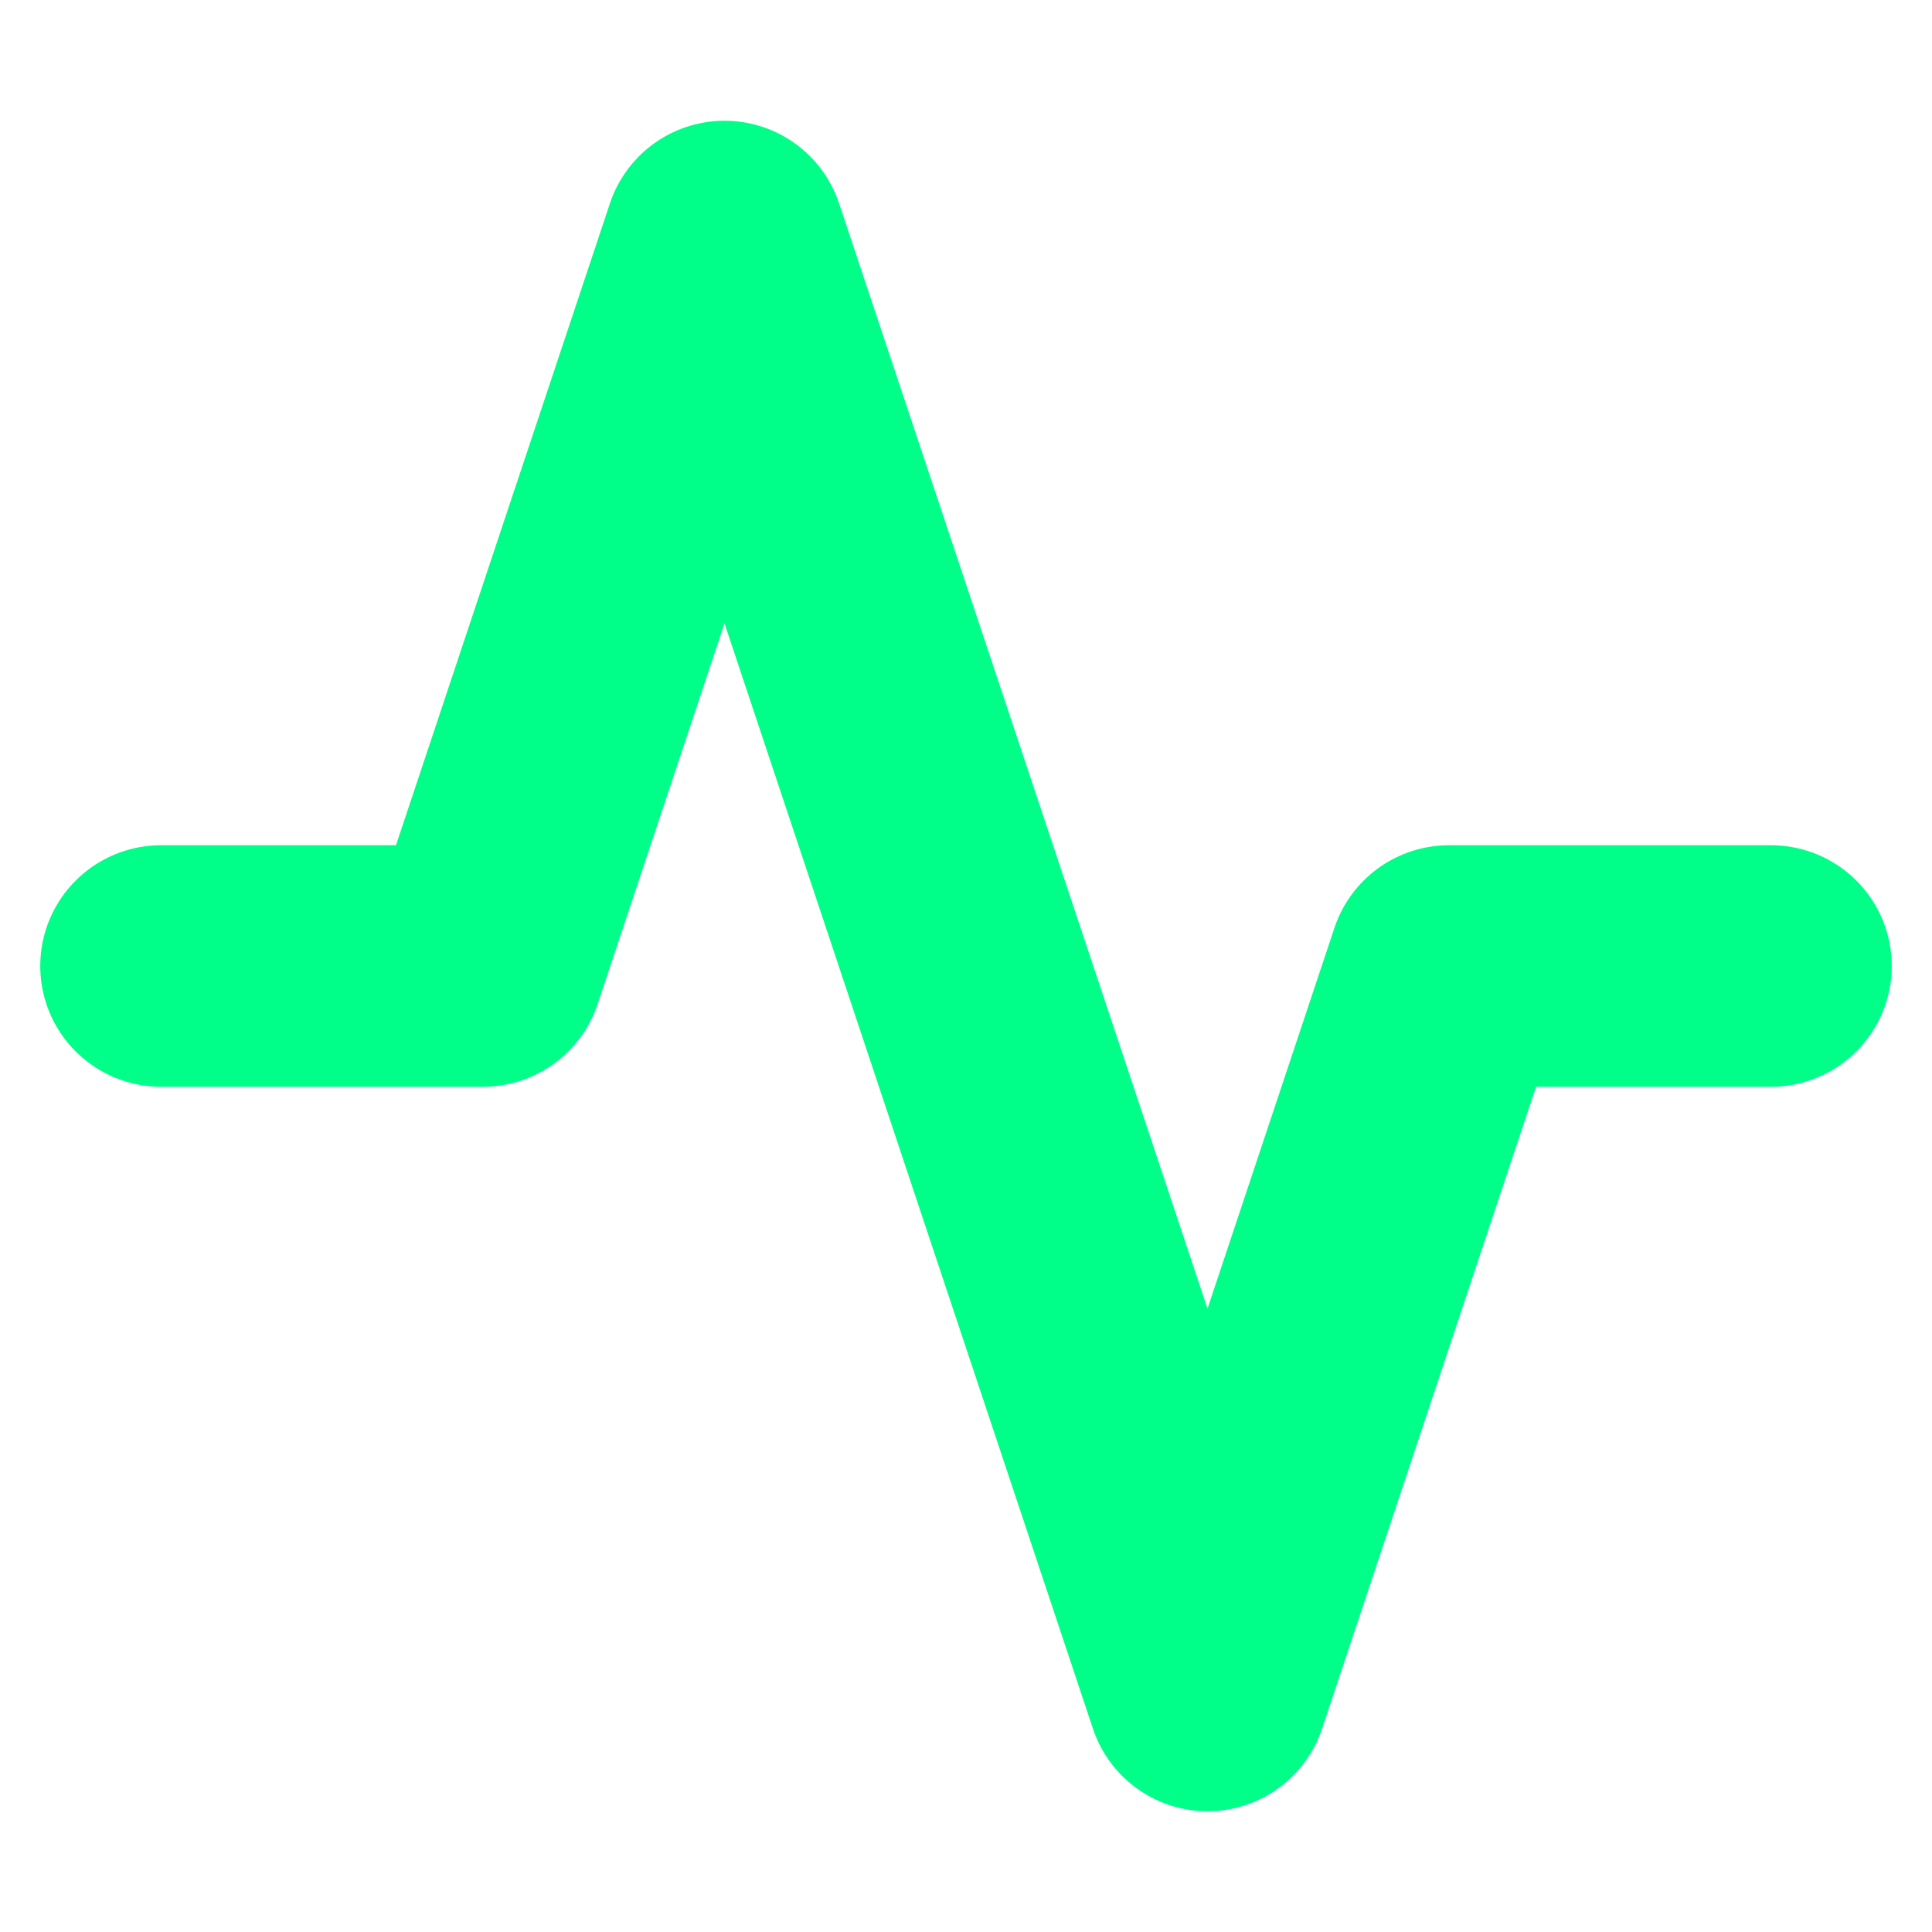
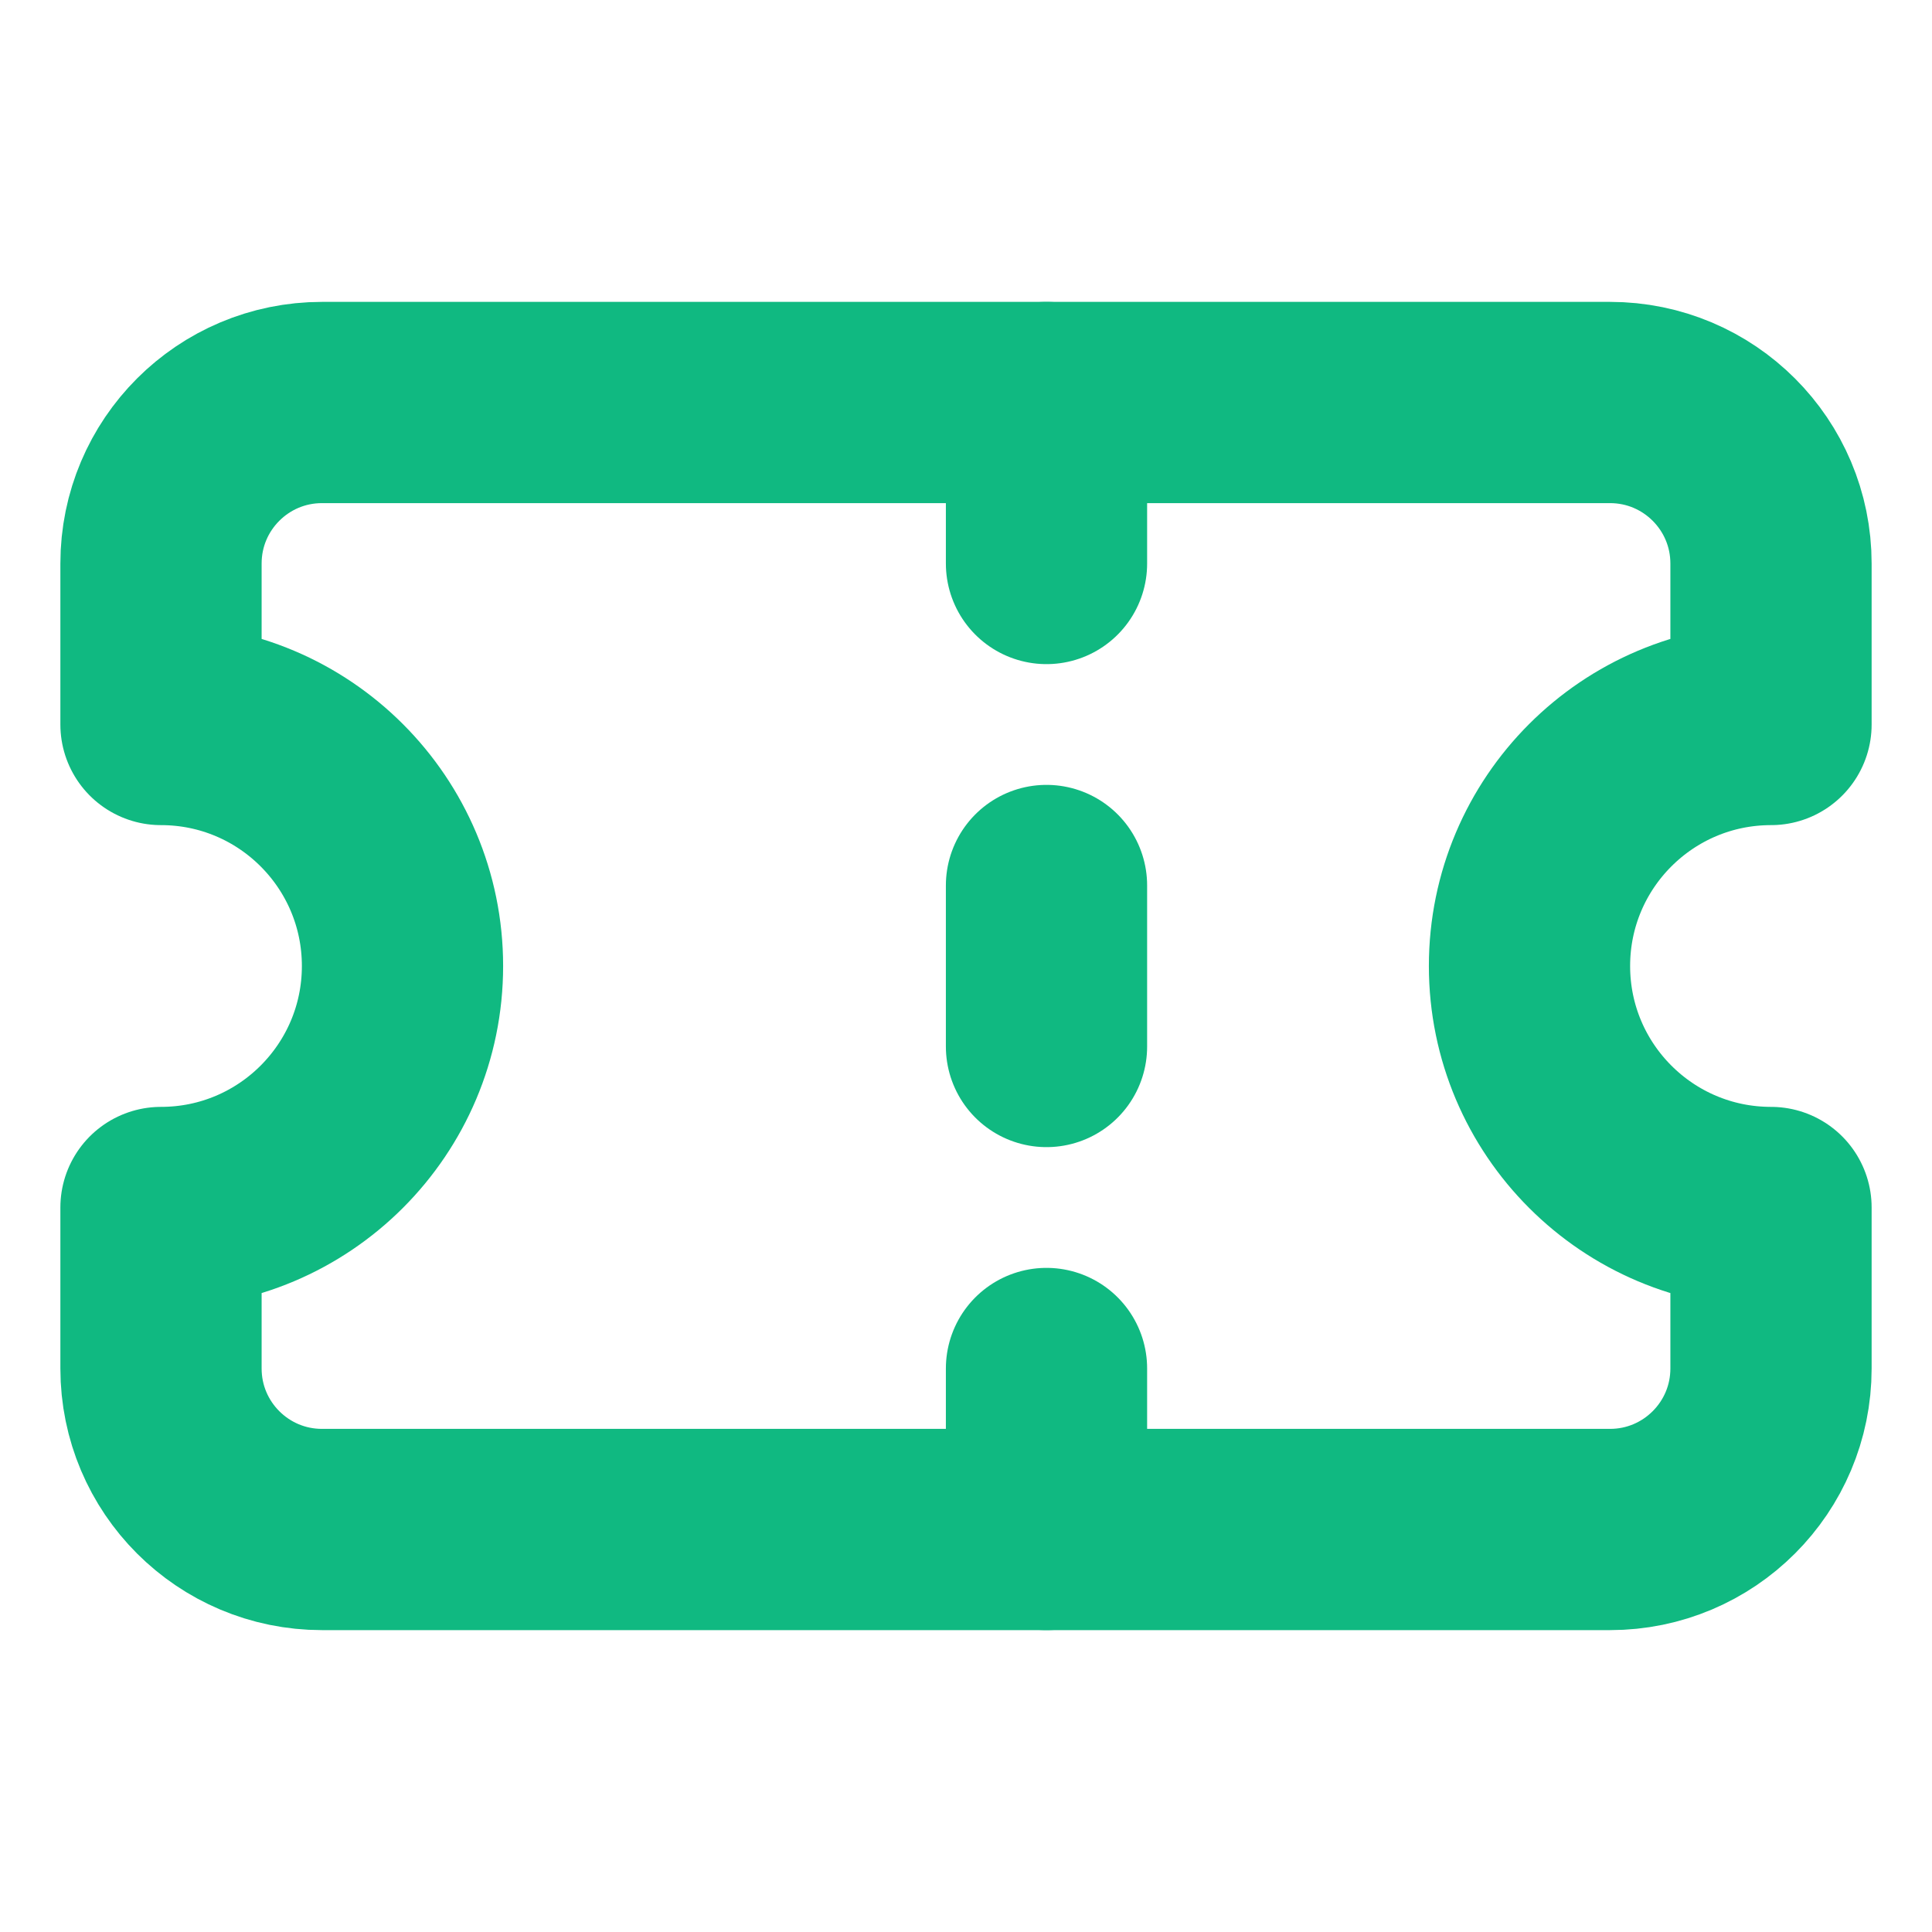
- <svg xmlns="http://www.w3.org/2000/svg" width="32" height="32" viewBox="0 0 24 24" fill="none" stroke="#00ff88" stroke-width="3" stroke-linecap="round" stroke-linejoin="round">
-   <path d="M22 12h-4l-3 9L9 3l-3 9H2" />
+ <svg xmlns="http://www.w3.org/2000/svg" width="32" height="32" viewBox="0 0 24 24" fill="none" stroke="#10b981" stroke-width="2.5" stroke-linecap="round" stroke-linejoin="round">
+   <path d="M2 9a3 3 0 0 1 0 6v2a2 2 0 0 0 2 2h16a2 2 0 0 0 2-2v-2a3 3 0 0 1 0-6V7a2 2 0 0 0-2-2H4a2 2 0 0 0-2 2Z" />
+   <path d="M13 5v2" />
+   <path d="M13 17v2" />
+   <path d="M13 11v2" />
</svg>
